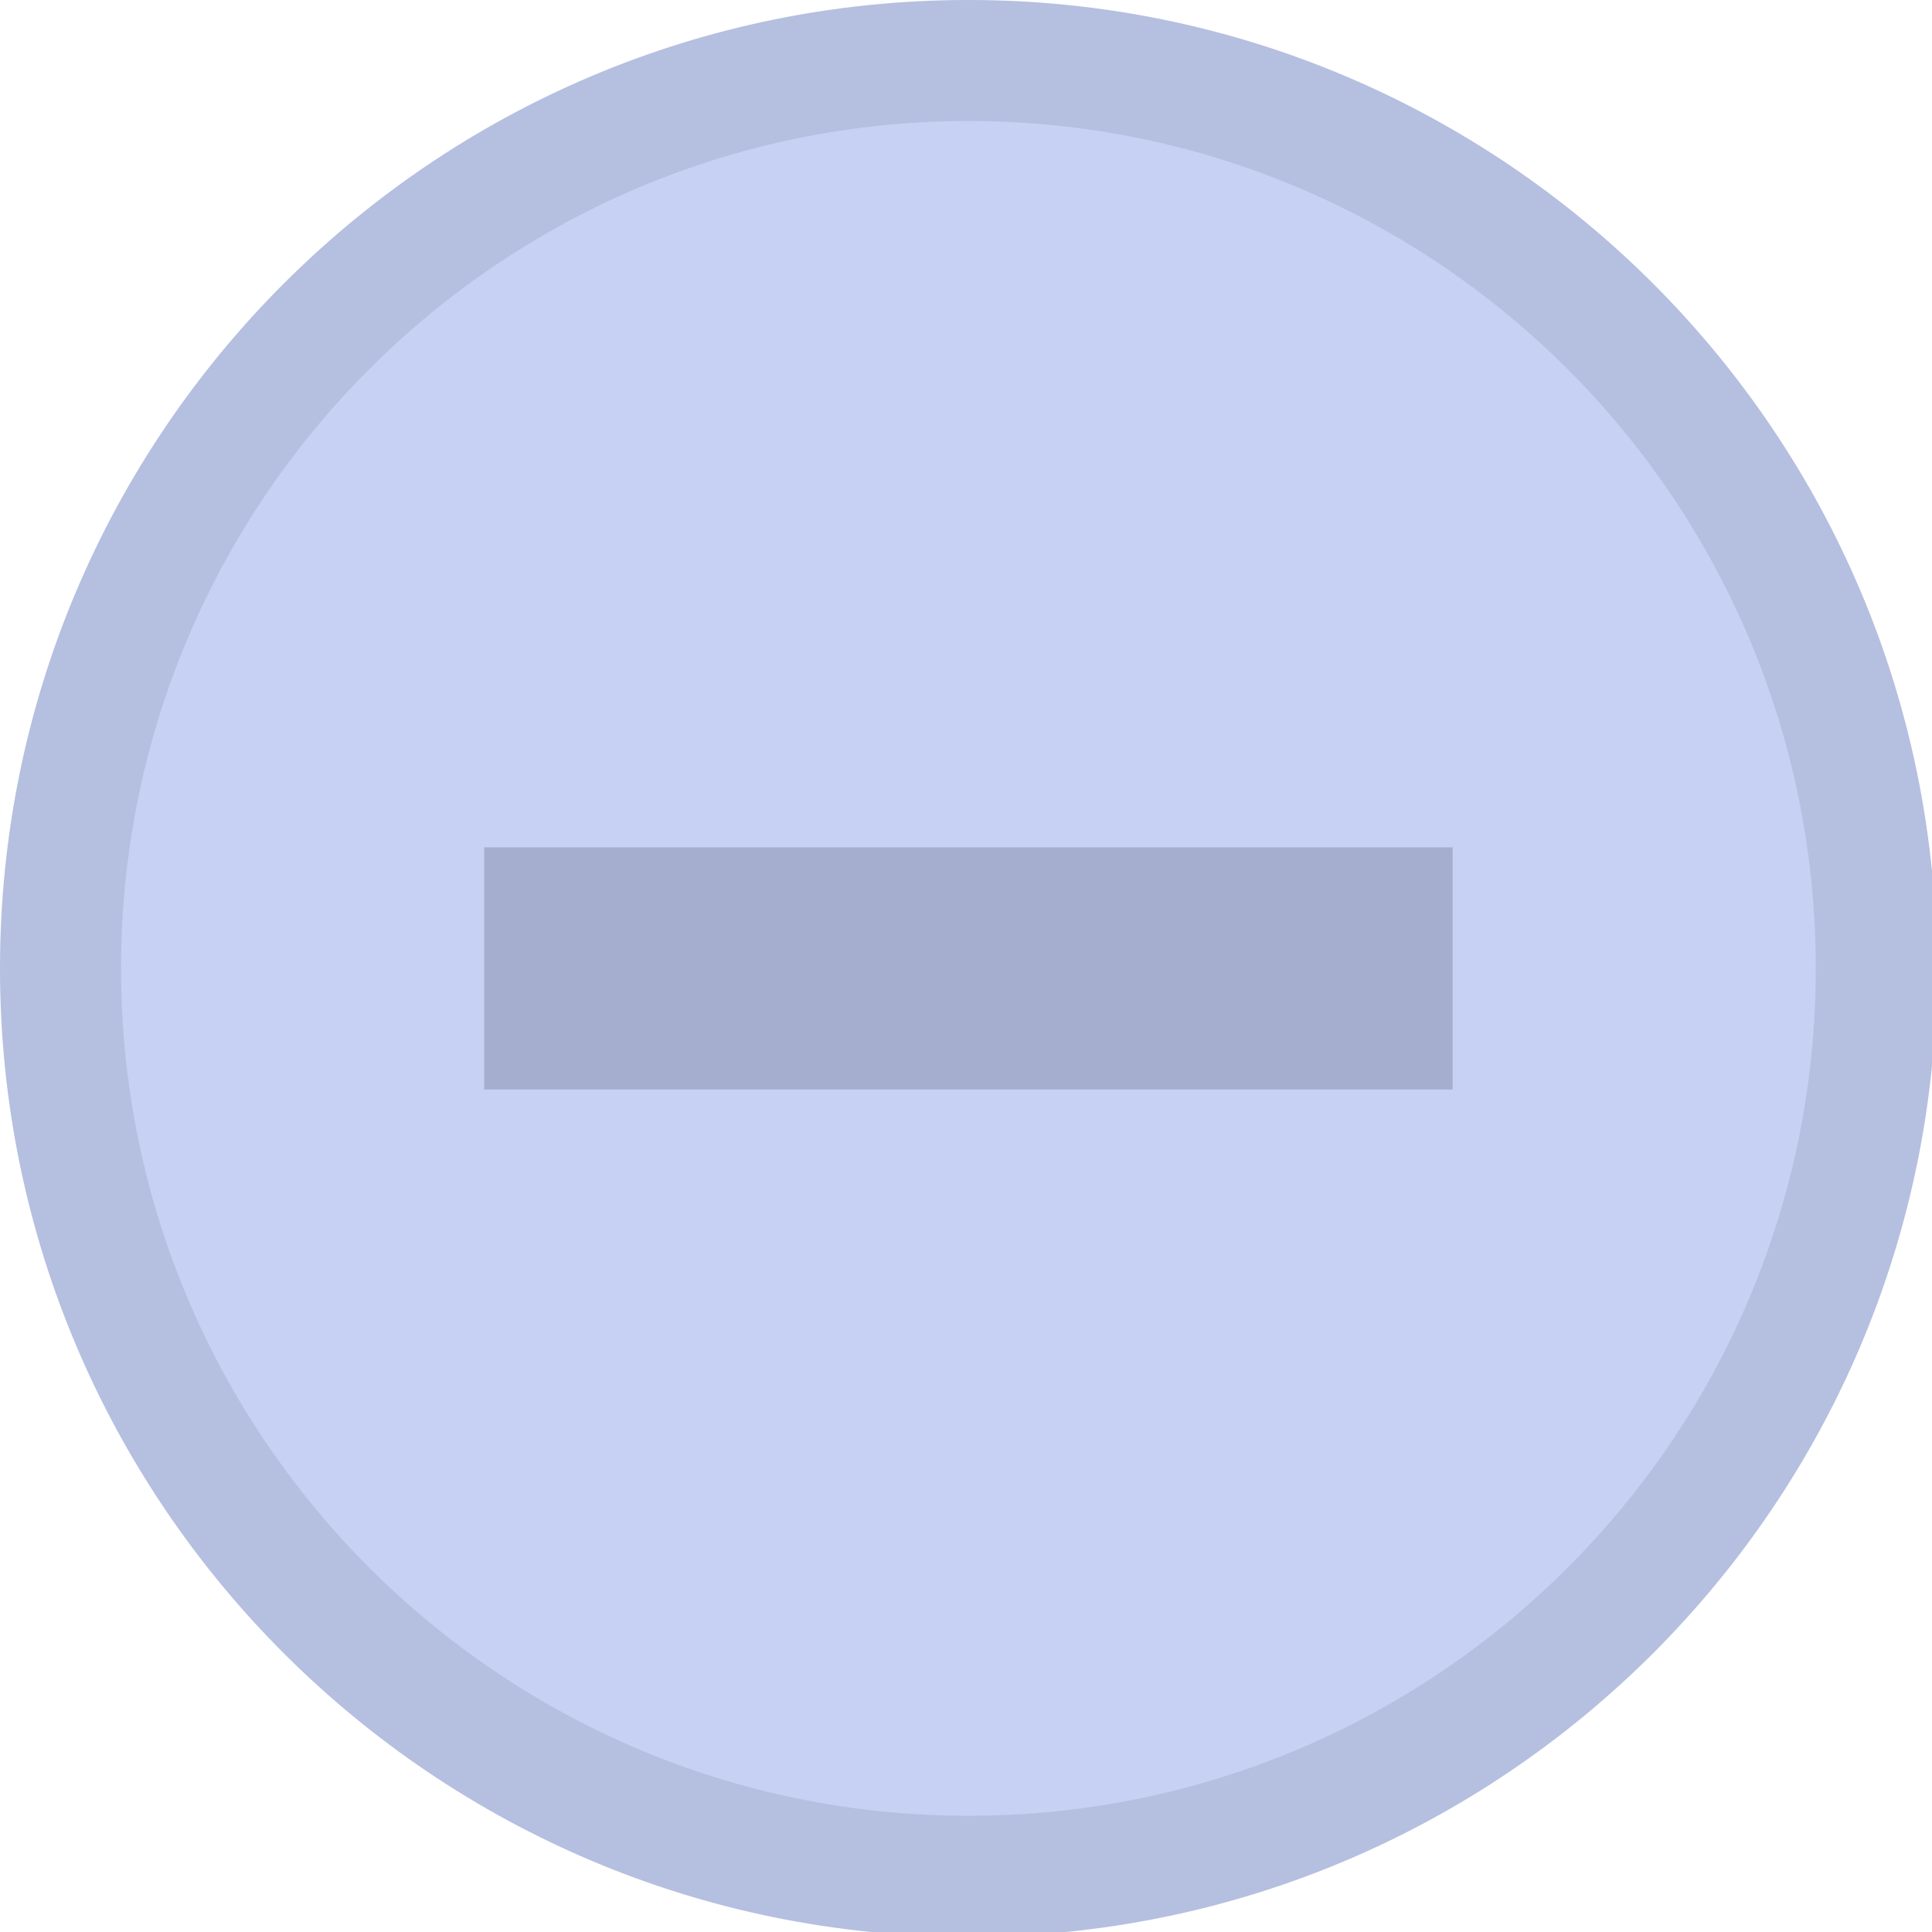
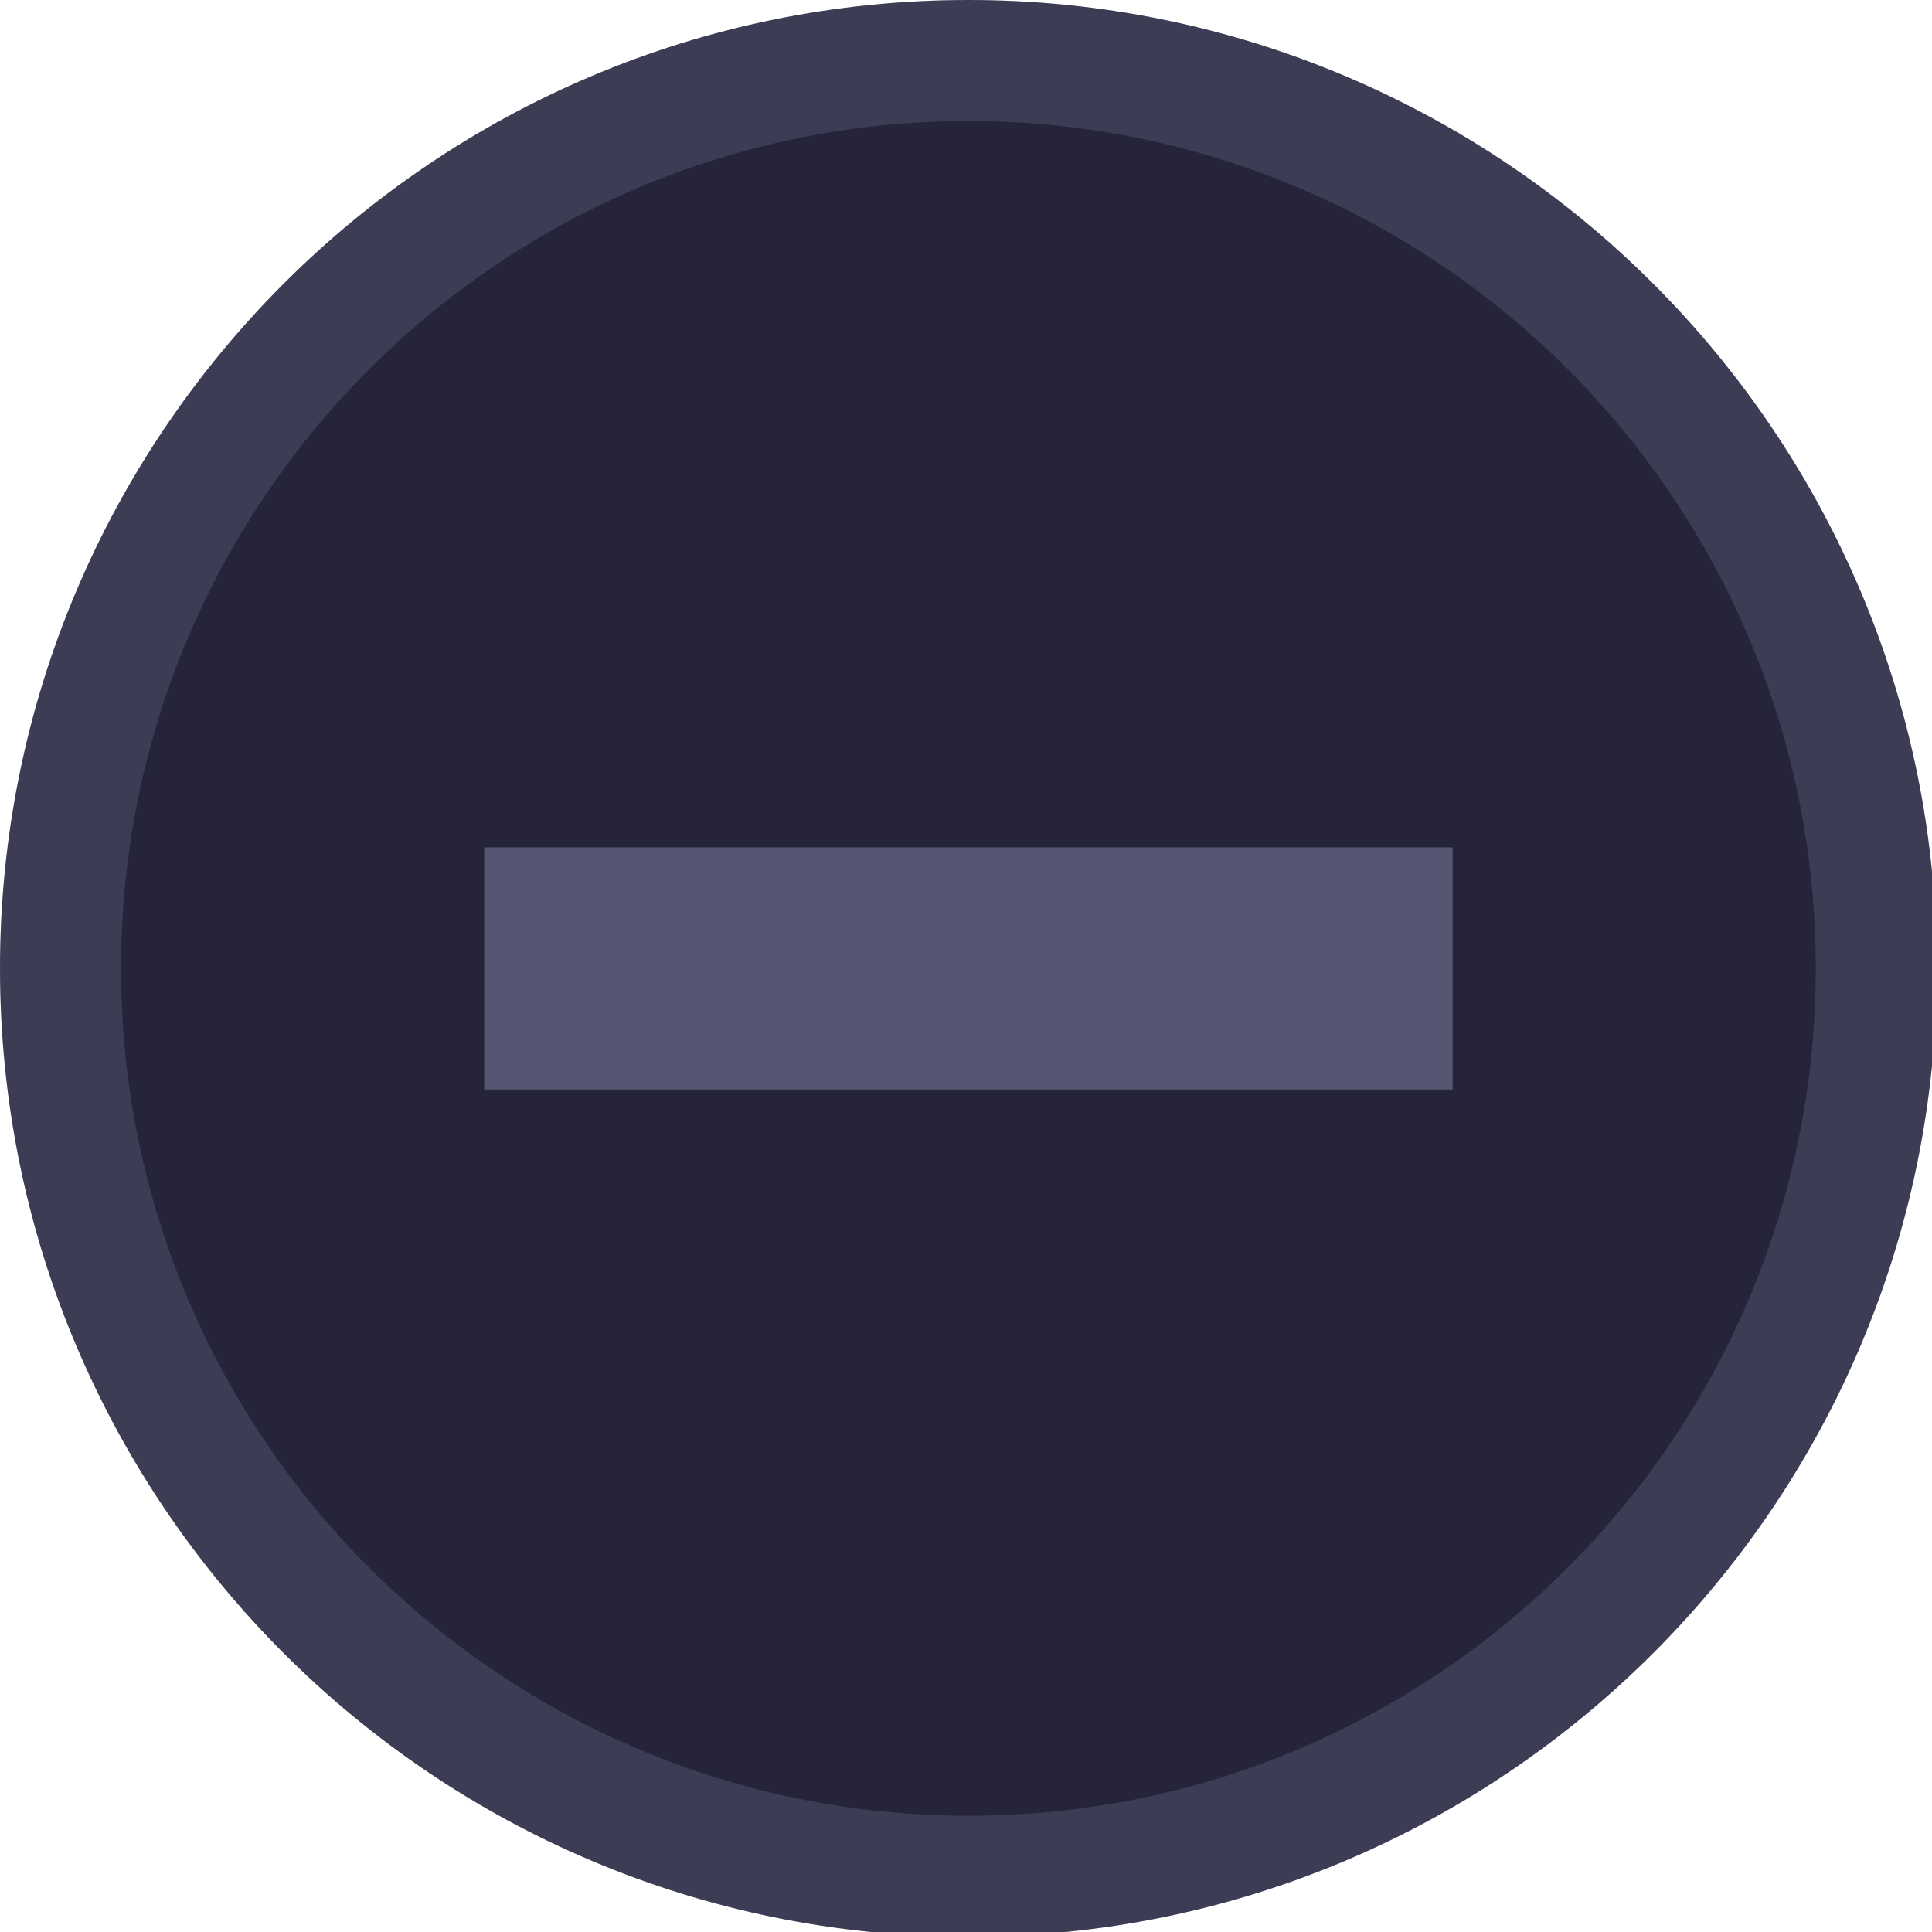
<svg xmlns="http://www.w3.org/2000/svg" width="133pt" height="133pt" viewBox="0 0 133 133" version="1.1">
  <g id="surface1">
-     <path style=" stroke:none;fill-rule:nonzero;fill:#c6d1f3;fill-opacity:1;" d="M 67.219 6.836 C 101.172 6.836 128.711 33.723 128.711 66.863 C 128.711 100 101.172 126.855 67.219 126.855 C 33.27 126.855 5.73 100 5.73 66.863 C 5.73 33.723 33.27 6.836 67.219 6.836 Z M 67.219 6.836 " />
-     <path style=" stroke:none;fill-rule:nonzero;fill:#c6d1f3;fill-opacity:1;" d="M 66.668 0 C 29.852 0 0 29.852 0 66.668 C 0 103.484 29.852 133.332 66.668 133.332 C 103.484 133.332 133.332 103.484 133.332 66.668 C 133.332 29.852 103.484 0 66.668 0 Z M 66.668 8.332 C 98.895 8.332 125 34.441 125 66.668 C 125 98.895 98.895 125 66.668 125 C 34.441 125 8.332 98.895 8.332 66.668 C 8.332 34.441 34.441 8.332 66.668 8.332 Z M 66.668 8.332 " />
-     <path style=" stroke:none;fill-rule:nonzero;fill:#575b77;fill-opacity:0.15;" d="M 66.668 0 C 29.852 0 0 29.852 0 66.668 C 0 103.484 29.852 133.332 66.668 133.332 C 103.484 133.332 133.332 103.484 133.332 66.668 C 133.332 29.852 103.484 0 66.668 0 Z M 66.668 8.332 C 98.895 8.332 125 34.441 125 66.668 C 125 98.895 98.895 125 66.668 125 C 34.441 125 8.332 98.895 8.332 66.668 C 8.332 34.441 34.441 8.332 66.668 8.332 Z M 66.668 8.332 " />
-     <path style=" stroke:none;fill-rule:nonzero;fill:#575b77;fill-opacity:0.3;" d="M 33.332 58.332 L 100 58.332 L 100 75 L 33.332 75 Z M 33.332 58.332 " />
+     <path style=" stroke:none;fill-rule:nonzero;fill:#25243a;fill-opacity:1;" d="M 67.219 6.836 C 101.172 6.836 128.711 33.723 128.711 66.863 C 128.711 100 101.172 126.855 67.219 126.855 C 33.27 126.855 5.73 100 5.73 66.863 C 5.73 33.723 33.27 6.836 67.219 6.836 Z M 67.219 6.836 " />
+     <path style=" stroke:none;fill-rule:nonzero;fill:#25243a;fill-opacity:1;" d="M 66.668 0 C 29.852 0 0 29.852 0 66.668 C 0 103.484 29.852 133.332 66.668 133.332 C 103.484 133.332 133.332 103.484 133.332 66.668 C 133.332 29.852 103.484 0 66.668 0 Z M 66.668 8.332 C 98.895 8.332 125 34.441 125 66.668 C 125 98.895 98.895 125 66.668 125 C 34.441 125 8.332 98.895 8.332 66.668 C 8.332 34.441 34.441 8.332 66.668 8.332 Z M 66.668 8.332 " />
+     <path style=" stroke:none;fill-rule:nonzero;fill:#c4cbf0;fill-opacity:0.15;" d="M 66.668 0 C 29.852 0 0 29.852 0 66.668 C 0 103.484 29.852 133.332 66.668 133.332 C 103.484 133.332 133.332 103.484 133.332 66.668 C 133.332 29.852 103.484 0 66.668 0 Z M 66.668 8.332 C 98.895 8.332 125 34.441 125 66.668 C 125 98.895 98.895 125 66.668 125 C 34.441 125 8.332 98.895 8.332 66.668 C 8.332 34.441 34.441 8.332 66.668 8.332 Z M 66.668 8.332 " />
+     <path style=" stroke:none;fill-rule:nonzero;fill:#c4cbf0;fill-opacity:0.3;" d="M 33.332 58.332 L 100 58.332 L 100 75 L 33.332 75 Z M 33.332 58.332 " />
  </g>
</svg>
